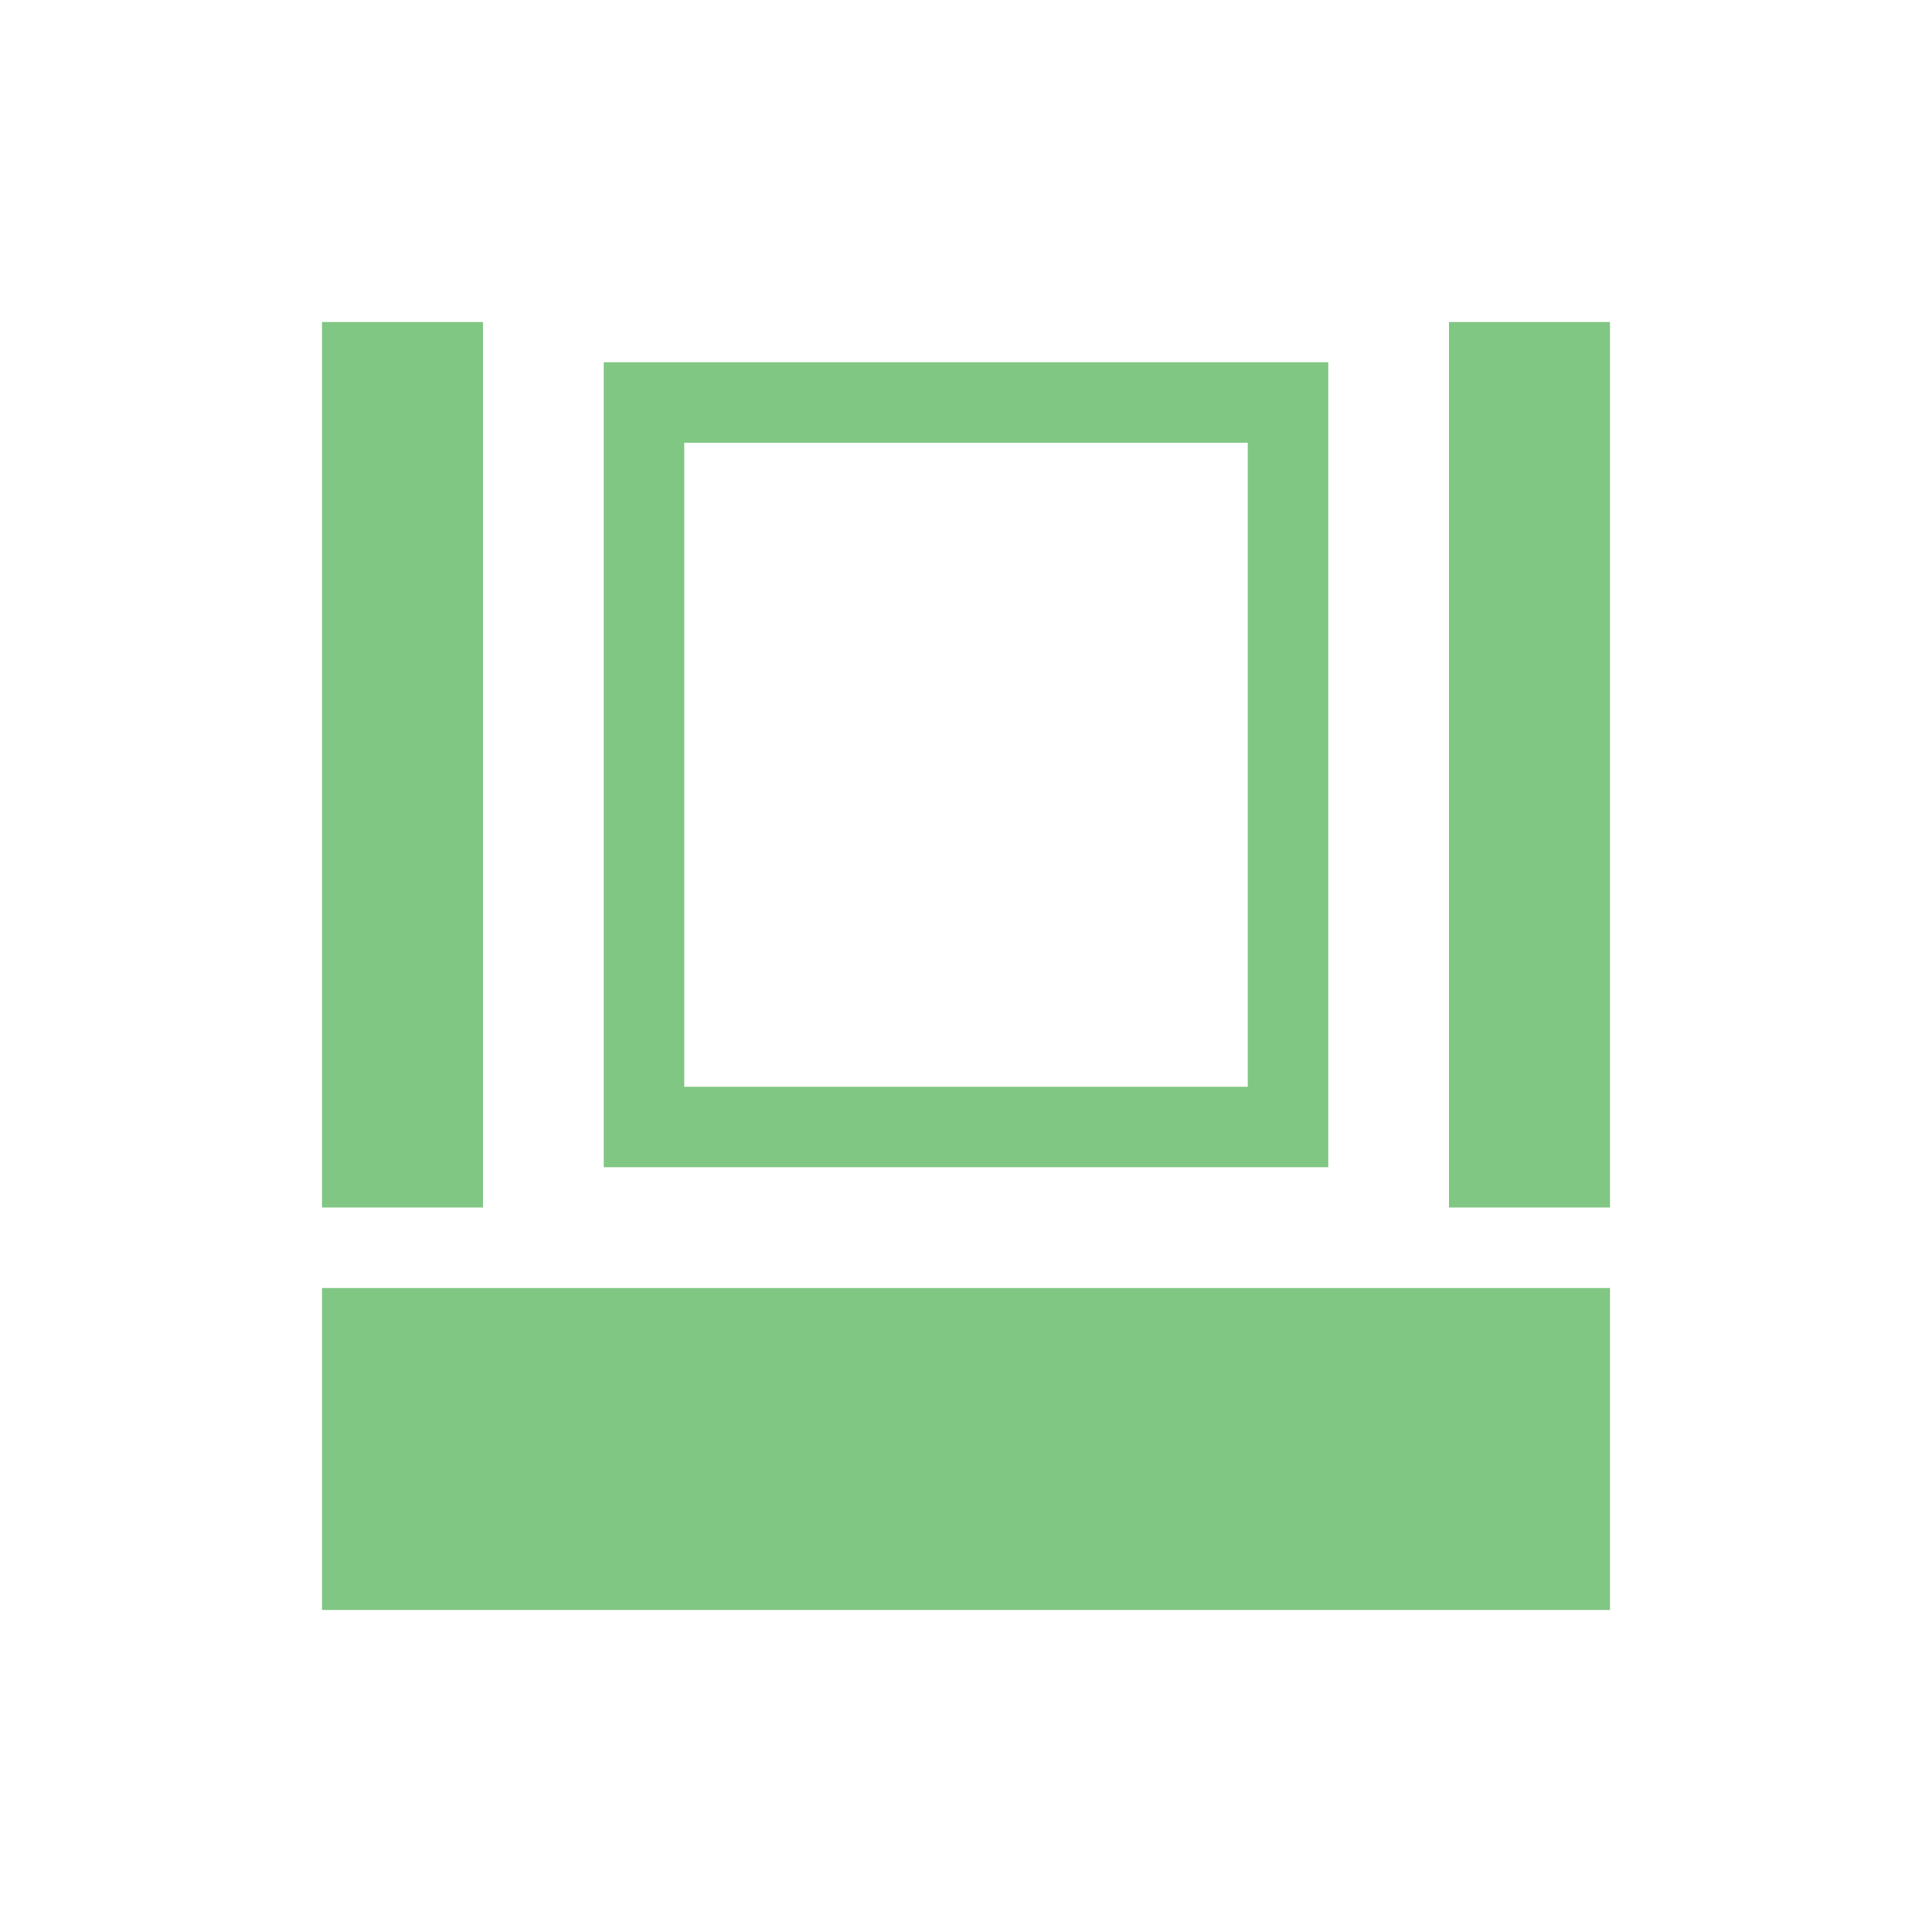
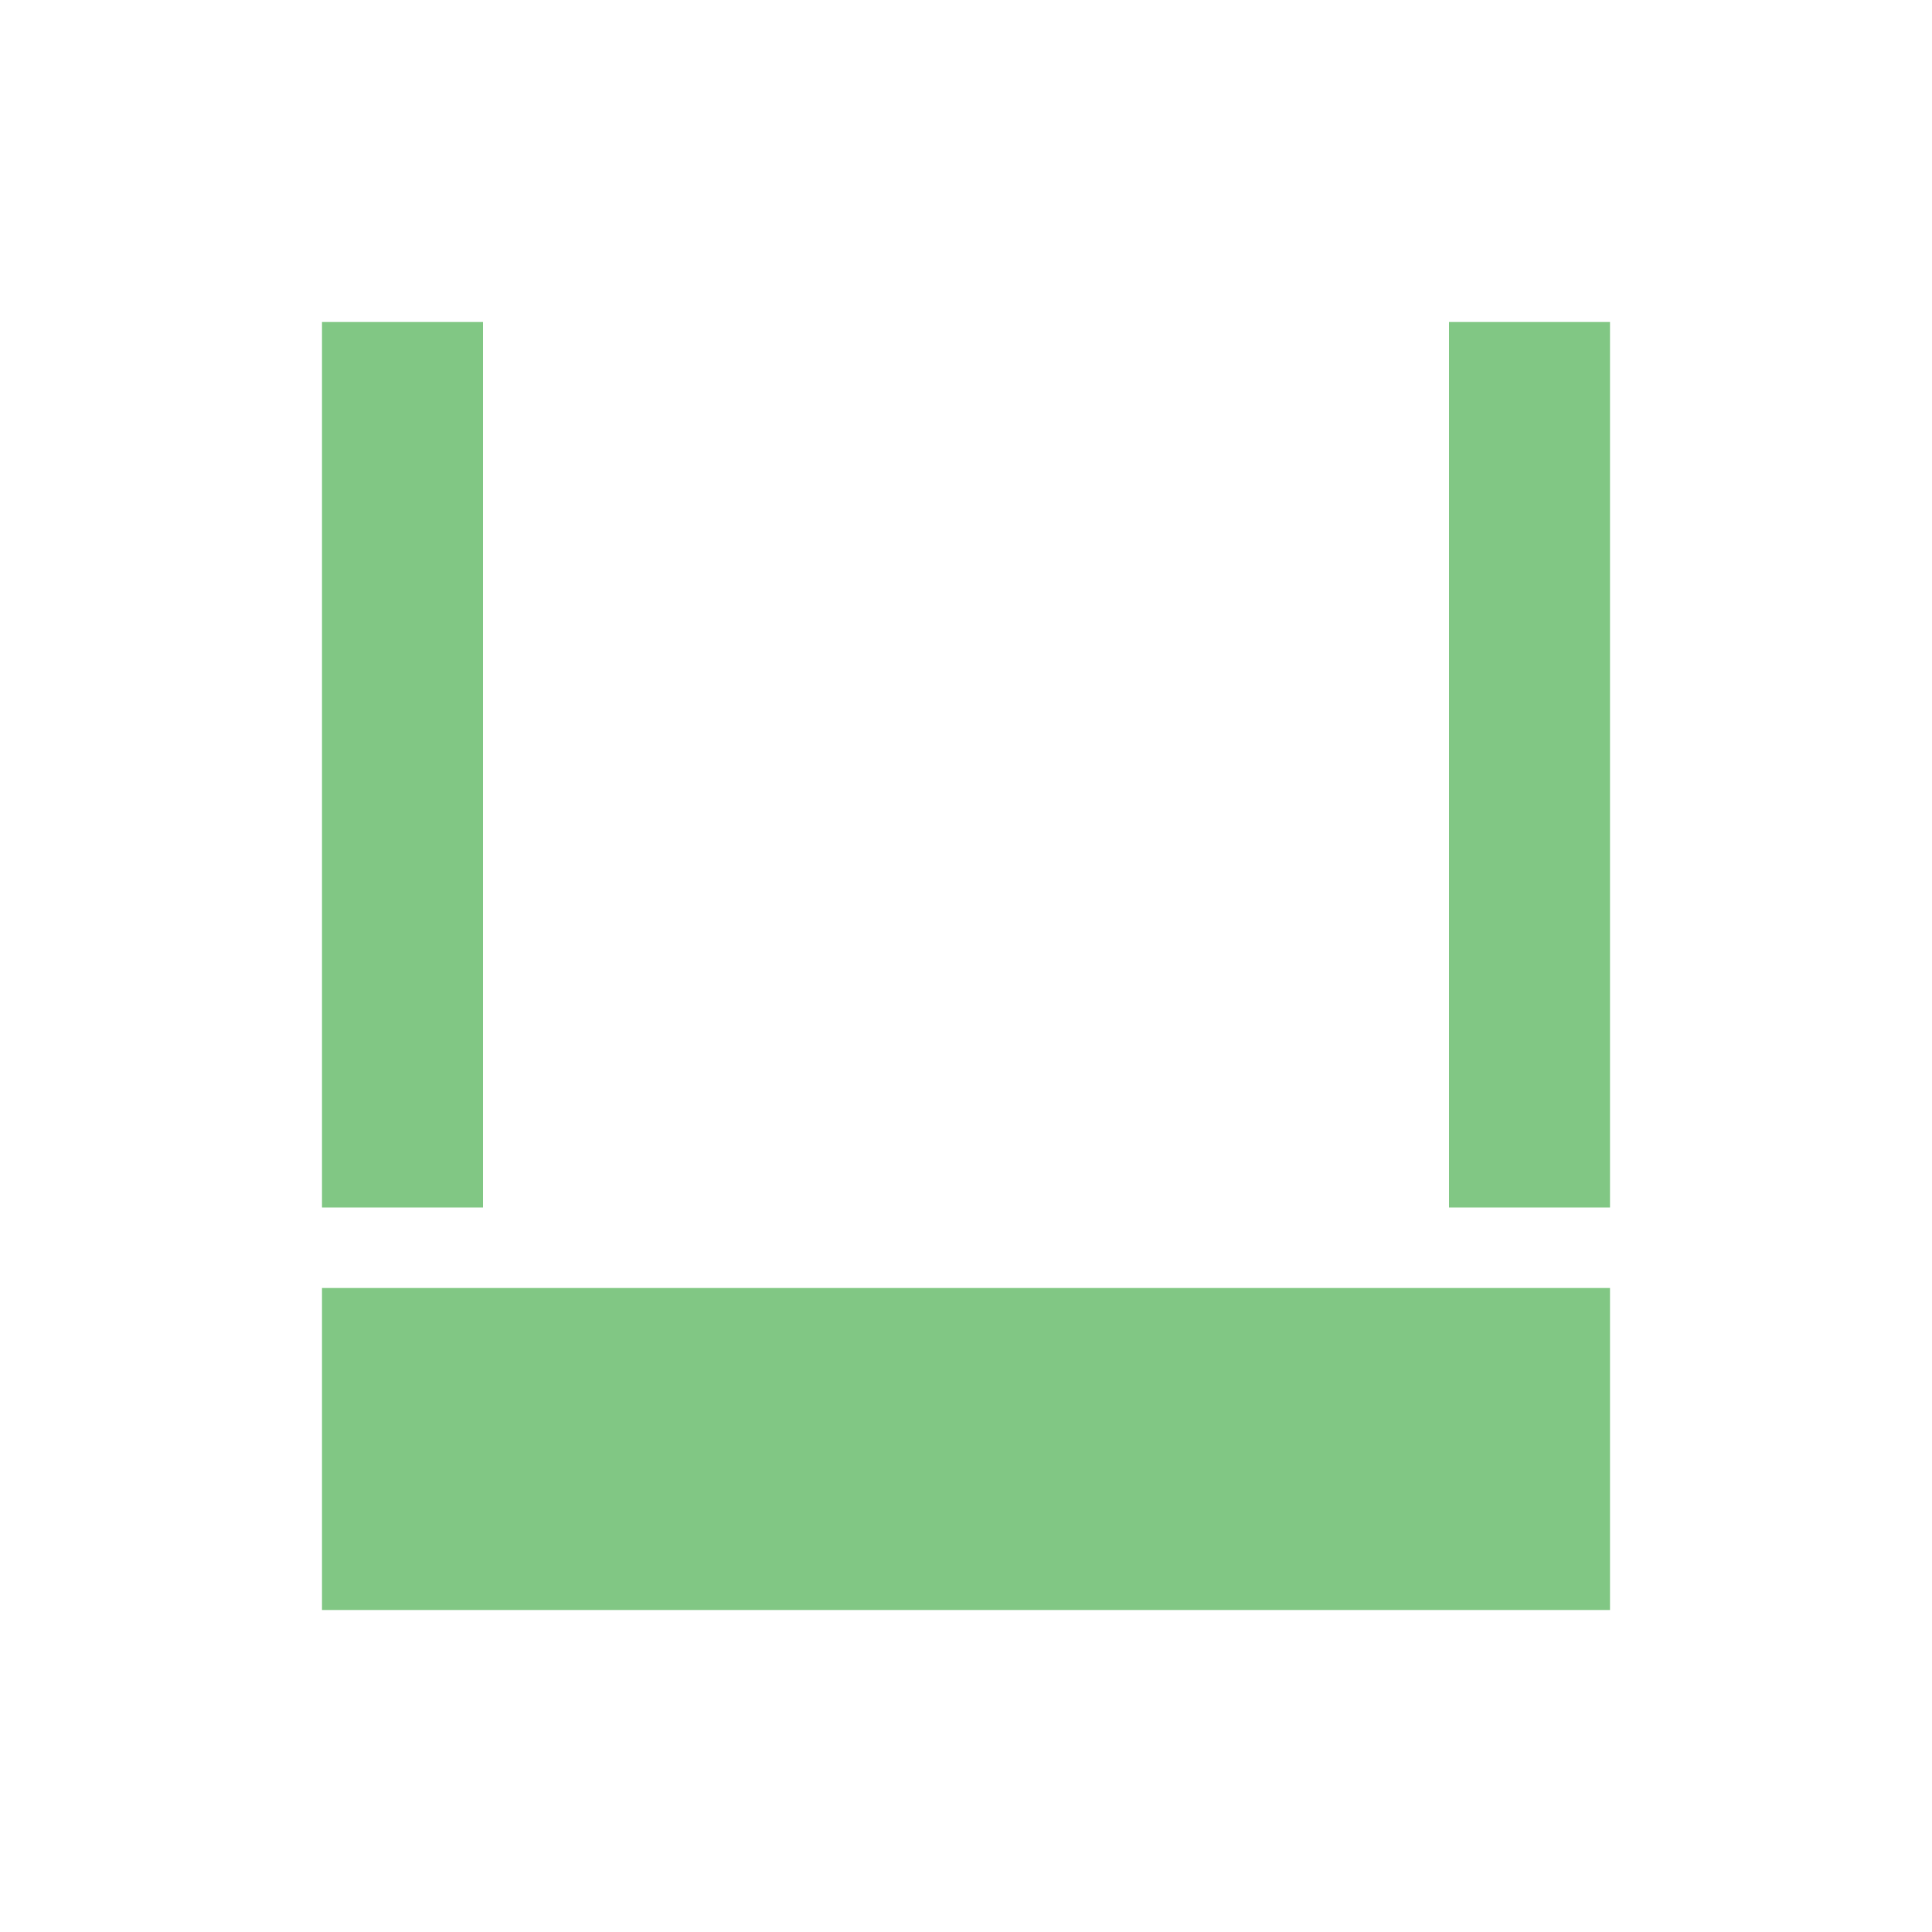
<svg xmlns="http://www.w3.org/2000/svg" viewBox="0 0 24 24" width="16px" height="16px" fill="#81C784">
  <rect x="4" y="4" width="2" height="11" />
-   <rect x="8" y="5" width="8" height="9" fill="none" stroke="#81C784" stroke-linecap="round" />
  <rect x="4" y="16" width="16" height="4" />
  <rect x="18" y="4" width="2" height="11" />
</svg>
